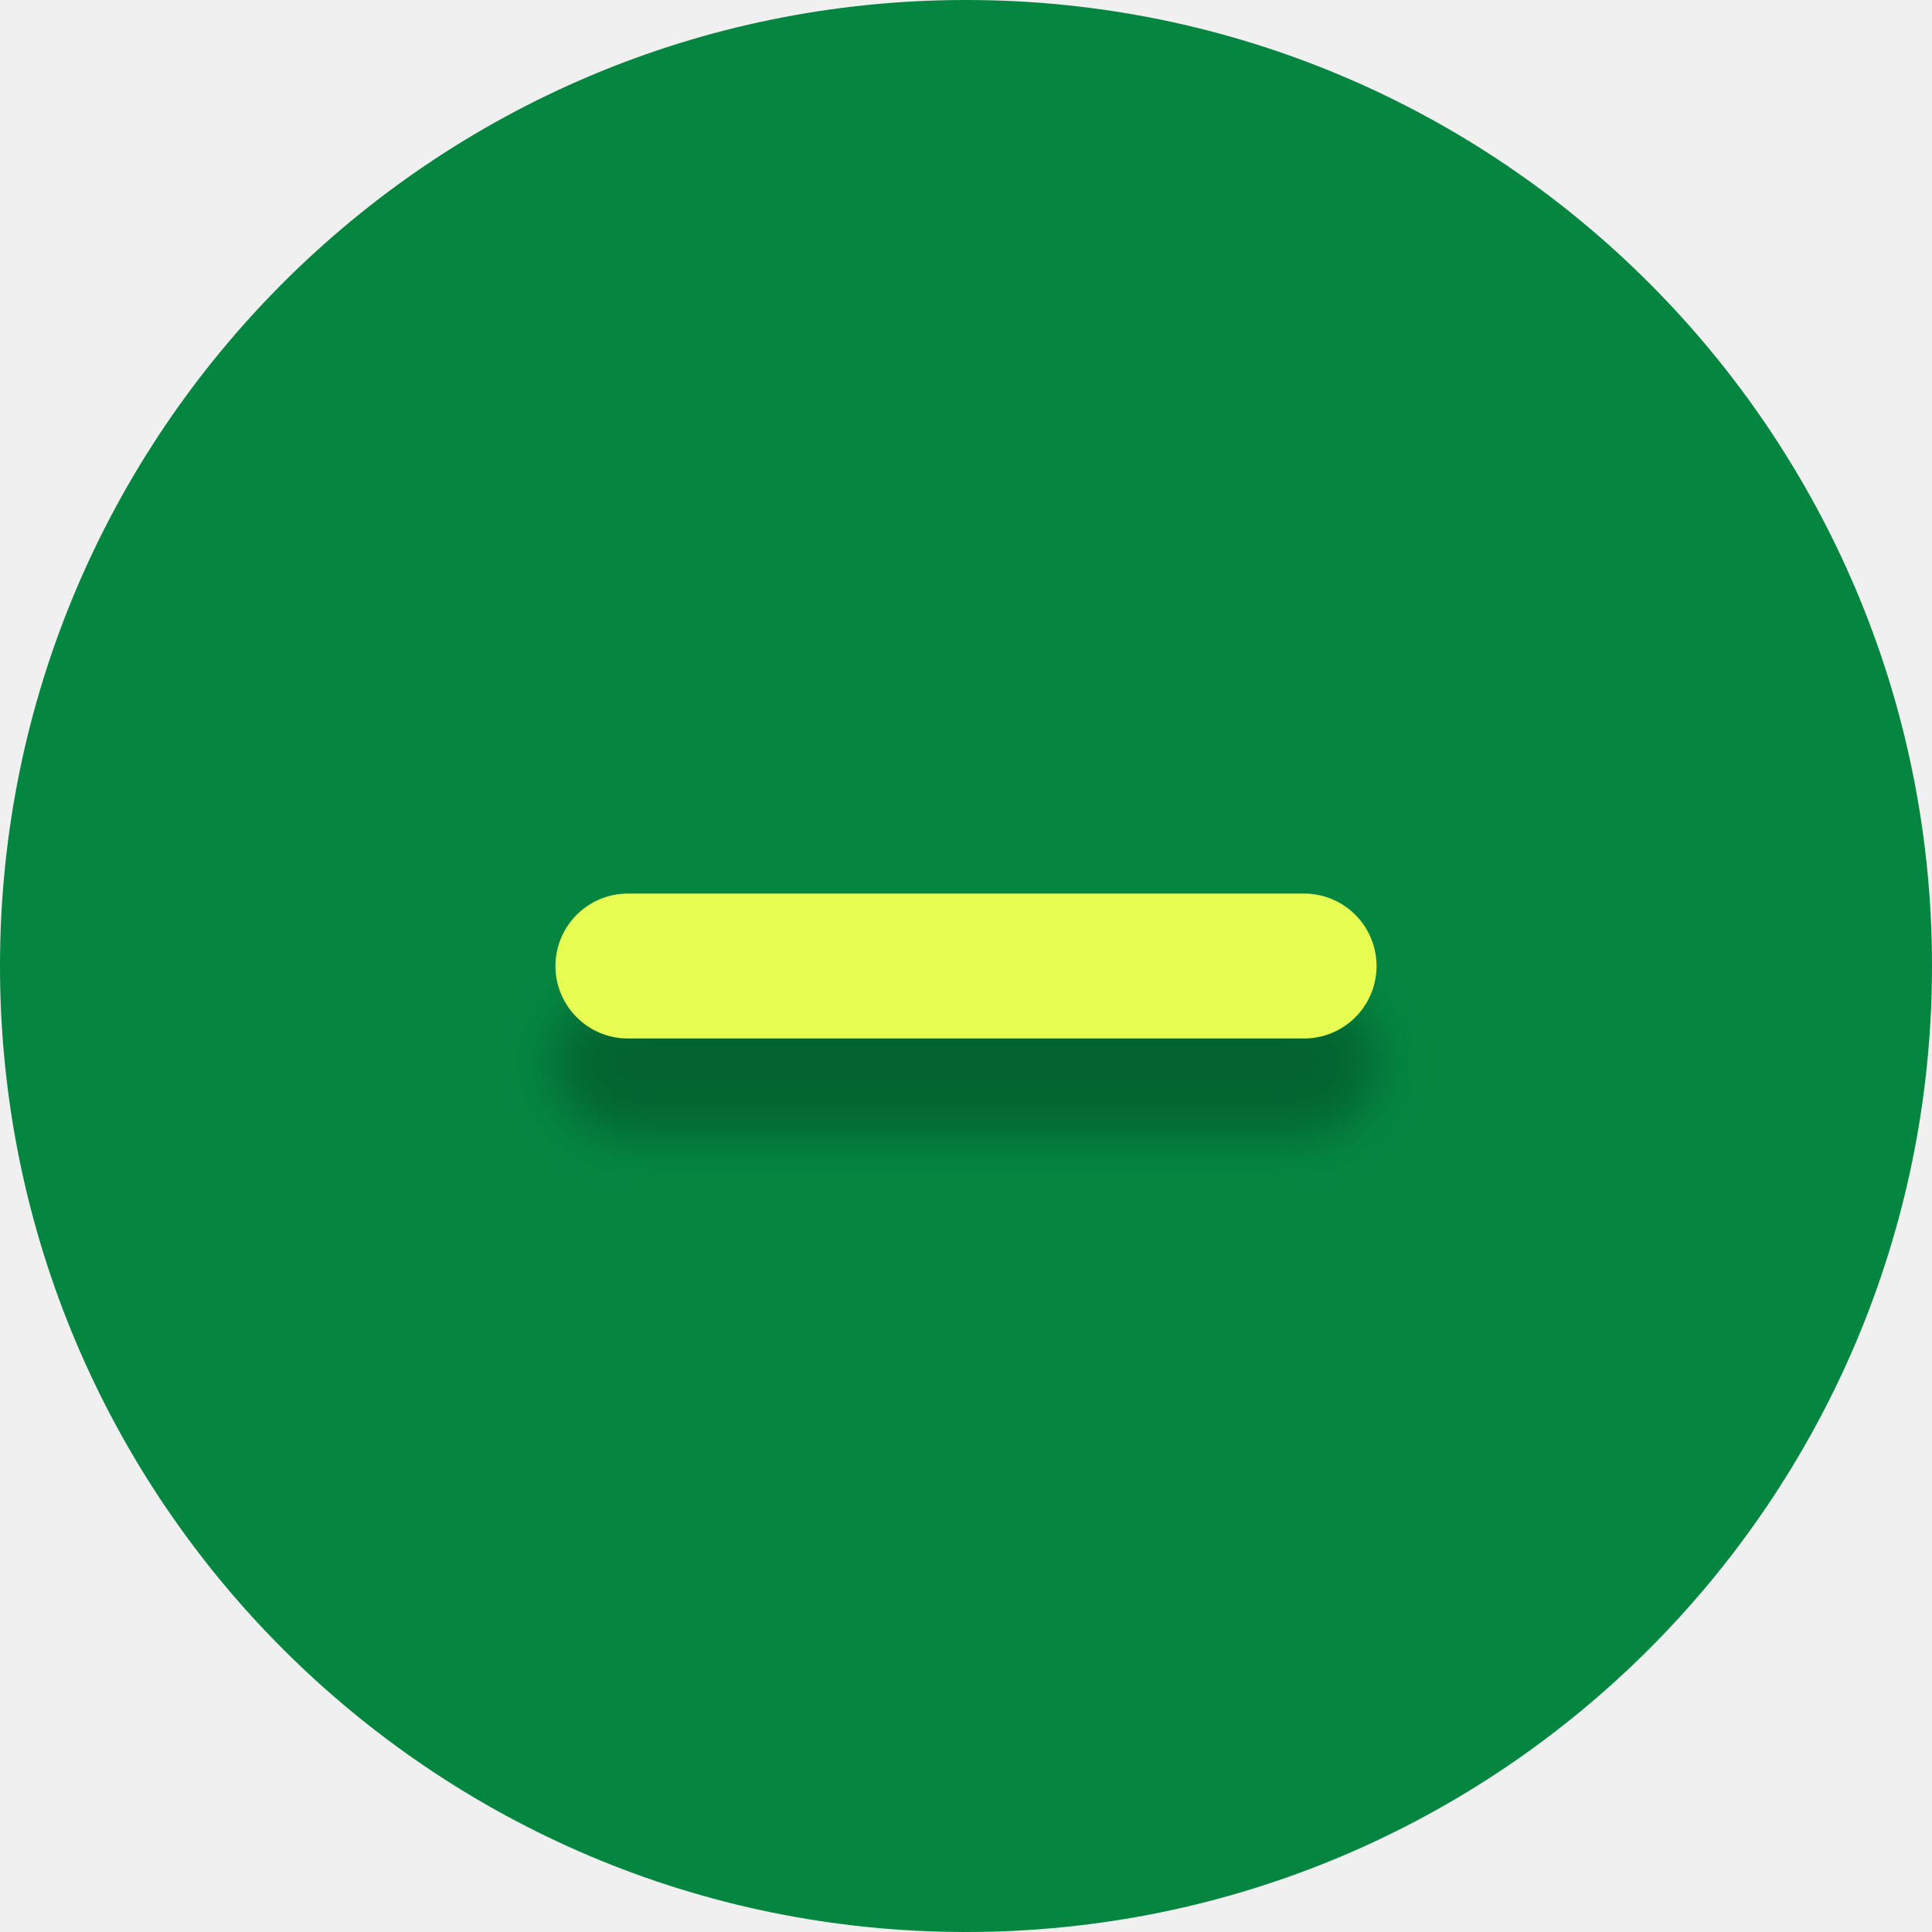
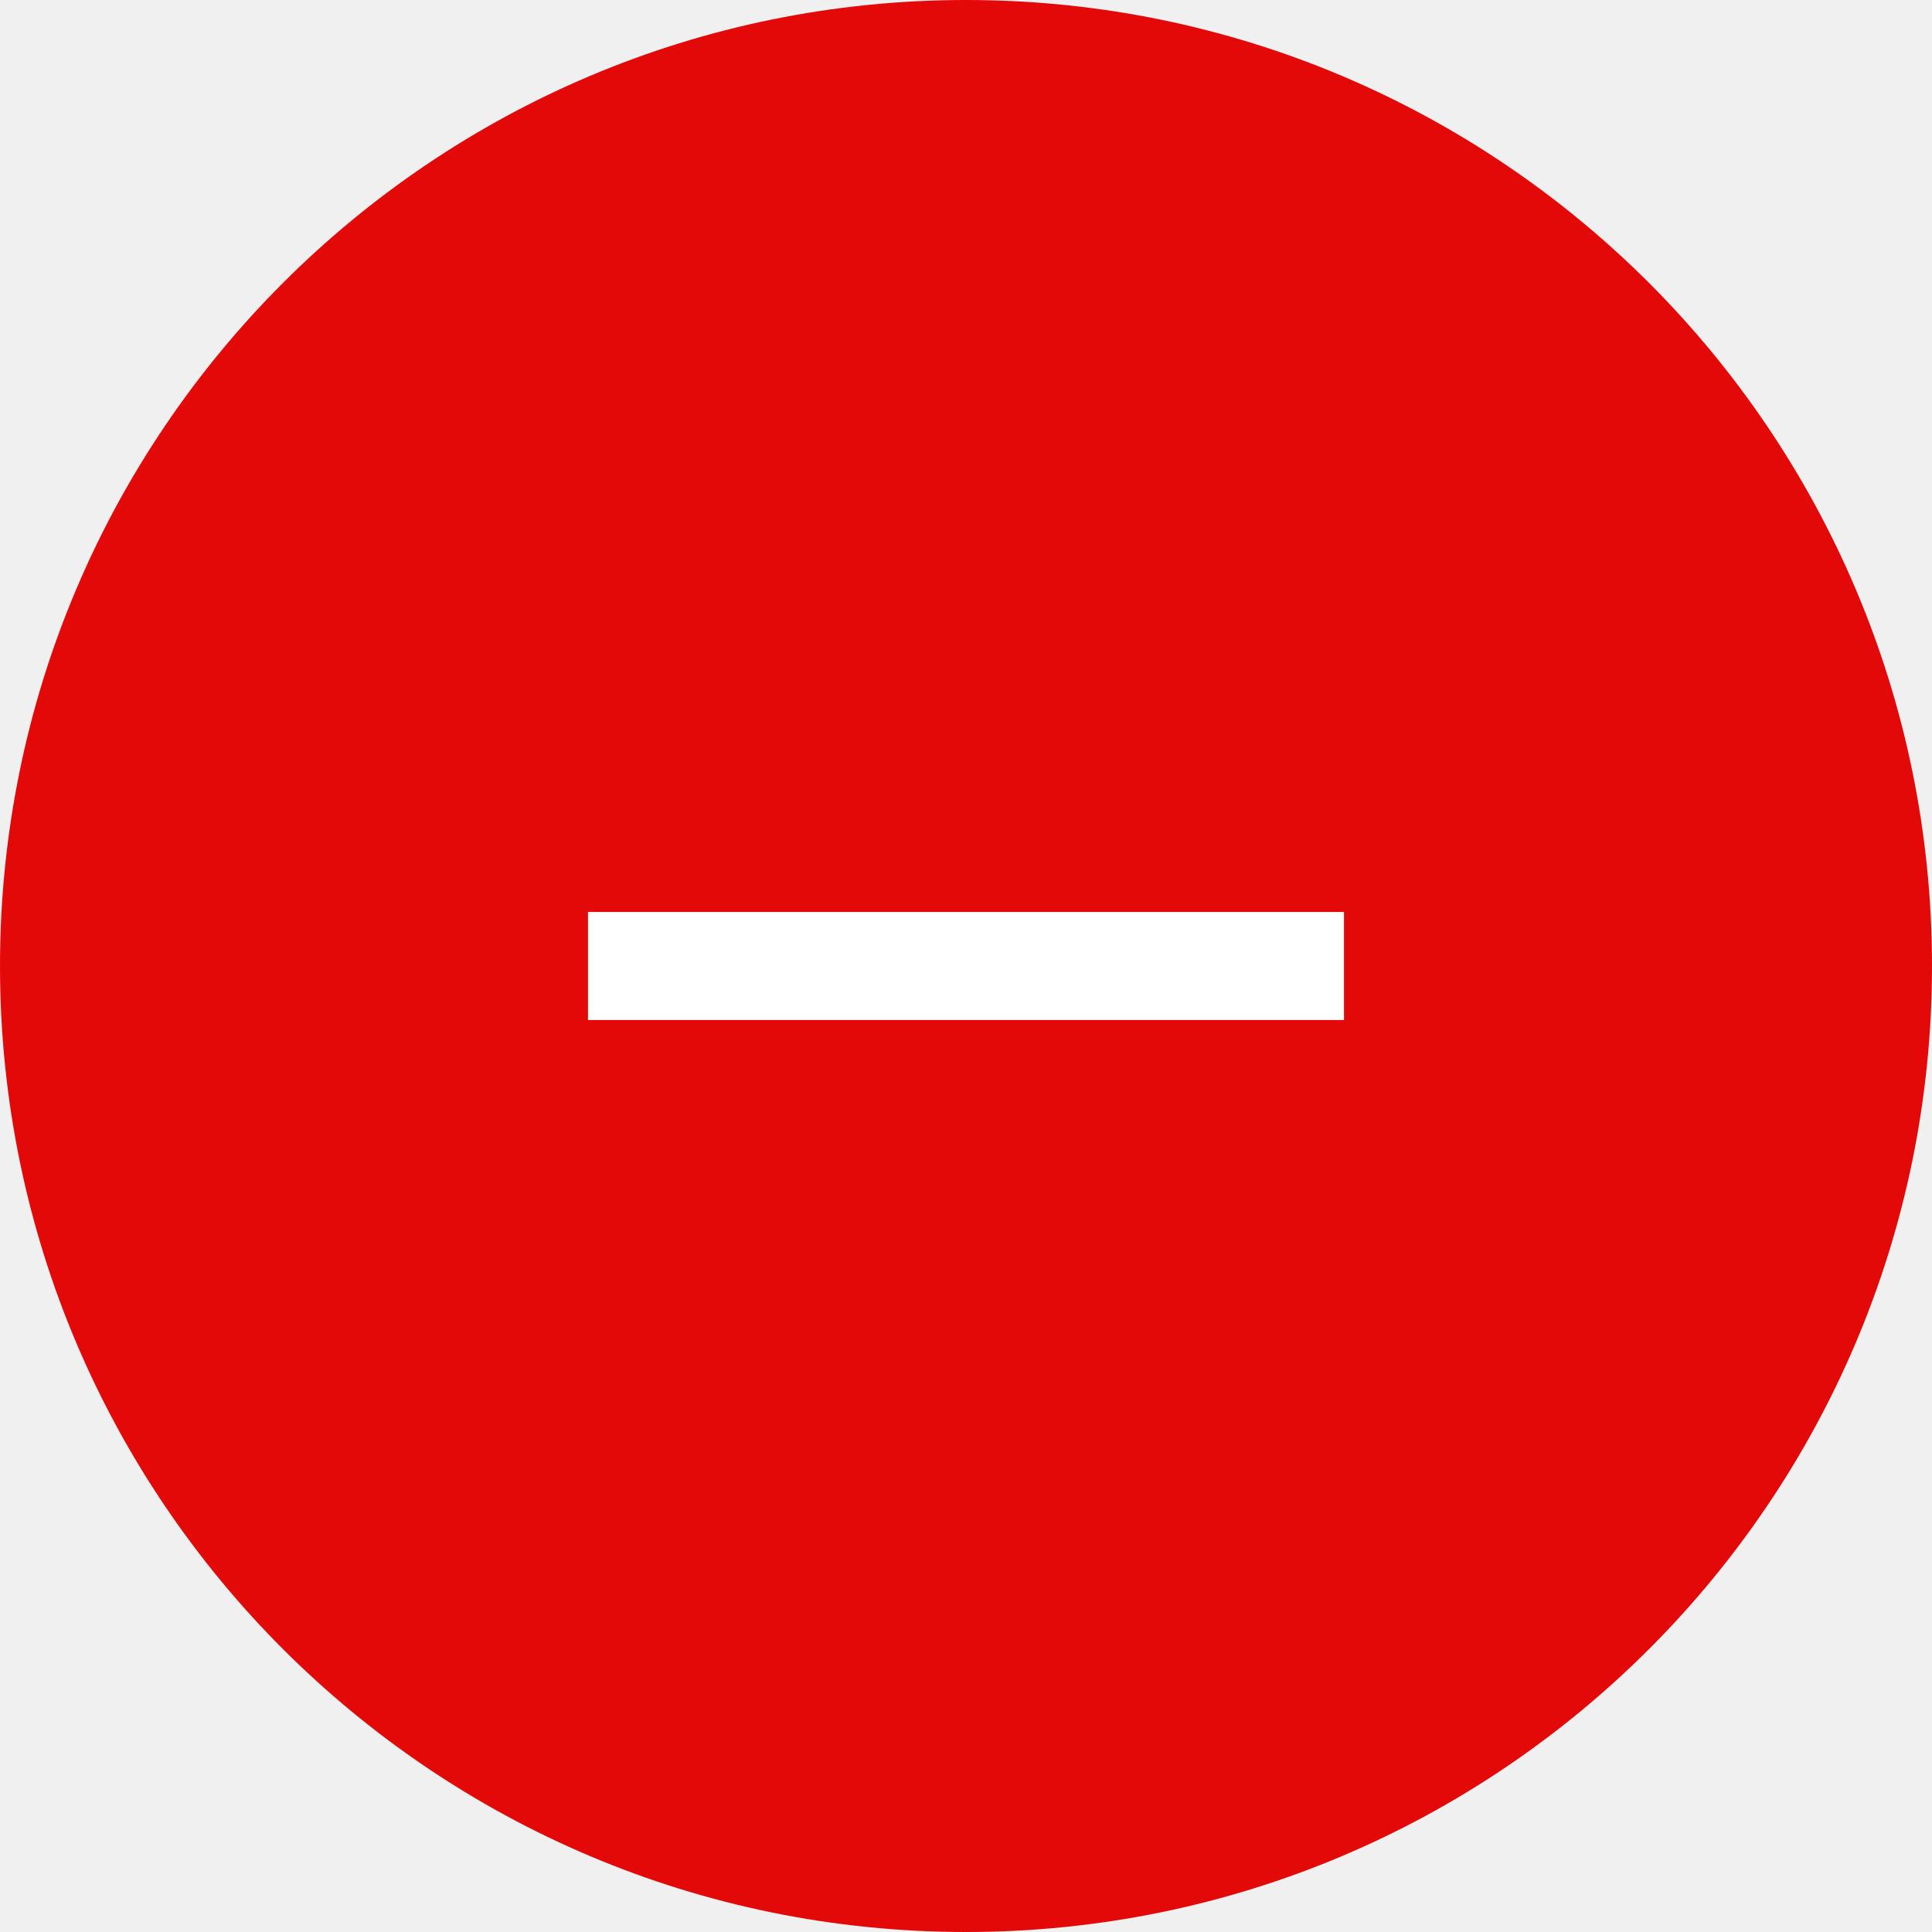
- <svg xmlns="http://www.w3.org/2000/svg" width="40" height="40" viewBox="0 0 40 40" fill="none">
-   <circle cx="20" cy="20" r="20" fill="#048641" />
-   <g filter="url(#filter0_d_307_492)">
-     <path d="M13 20L27 20" stroke="#E7FD52" stroke-width="3" stroke-linecap="round" />
-   </g>
-   <defs>
-     <filter id="filter0_d_307_492" x="7" y="8" width="26" height="27" filterUnits="userSpaceOnUse" color-interpolation-filters="sRGB">
-       <feFlood flood-opacity="0" result="BackgroundImageFix" />
-       <feColorMatrix in="SourceAlpha" type="matrix" values="0 0 0 0 0 0 0 0 0 0 0 0 0 0 0 0 0 0 127 0" result="hardAlpha" />
-       <feOffset dy="2" />
-       <feGaussianBlur stdDeviation="0.5" />
-       <feComposite in2="hardAlpha" operator="out" />
-       <feColorMatrix type="matrix" values="0 0 0 0 0 0 0 0 0 0 0 0 0 0 0 0 0 0 0.25 0" />
-       <feBlend mode="normal" in2="BackgroundImageFix" result="effect1_dropShadow_307_492" />
-       <feBlend mode="normal" in="SourceGraphic" in2="effect1_dropShadow_307_492" result="shape" />
-     </filter>
-   </defs>
+ <svg xmlns="http://www.w3.org/2000/svg" width="23" height="23" viewBox="0 0 23 23" fill="none">
+   <circle cx="11.5" cy="11.5" r="11.5" fill="#E30909" />
+   <path d="M7 10.857H16V12.143H7V10.857Z" fill="white" />
</svg>
